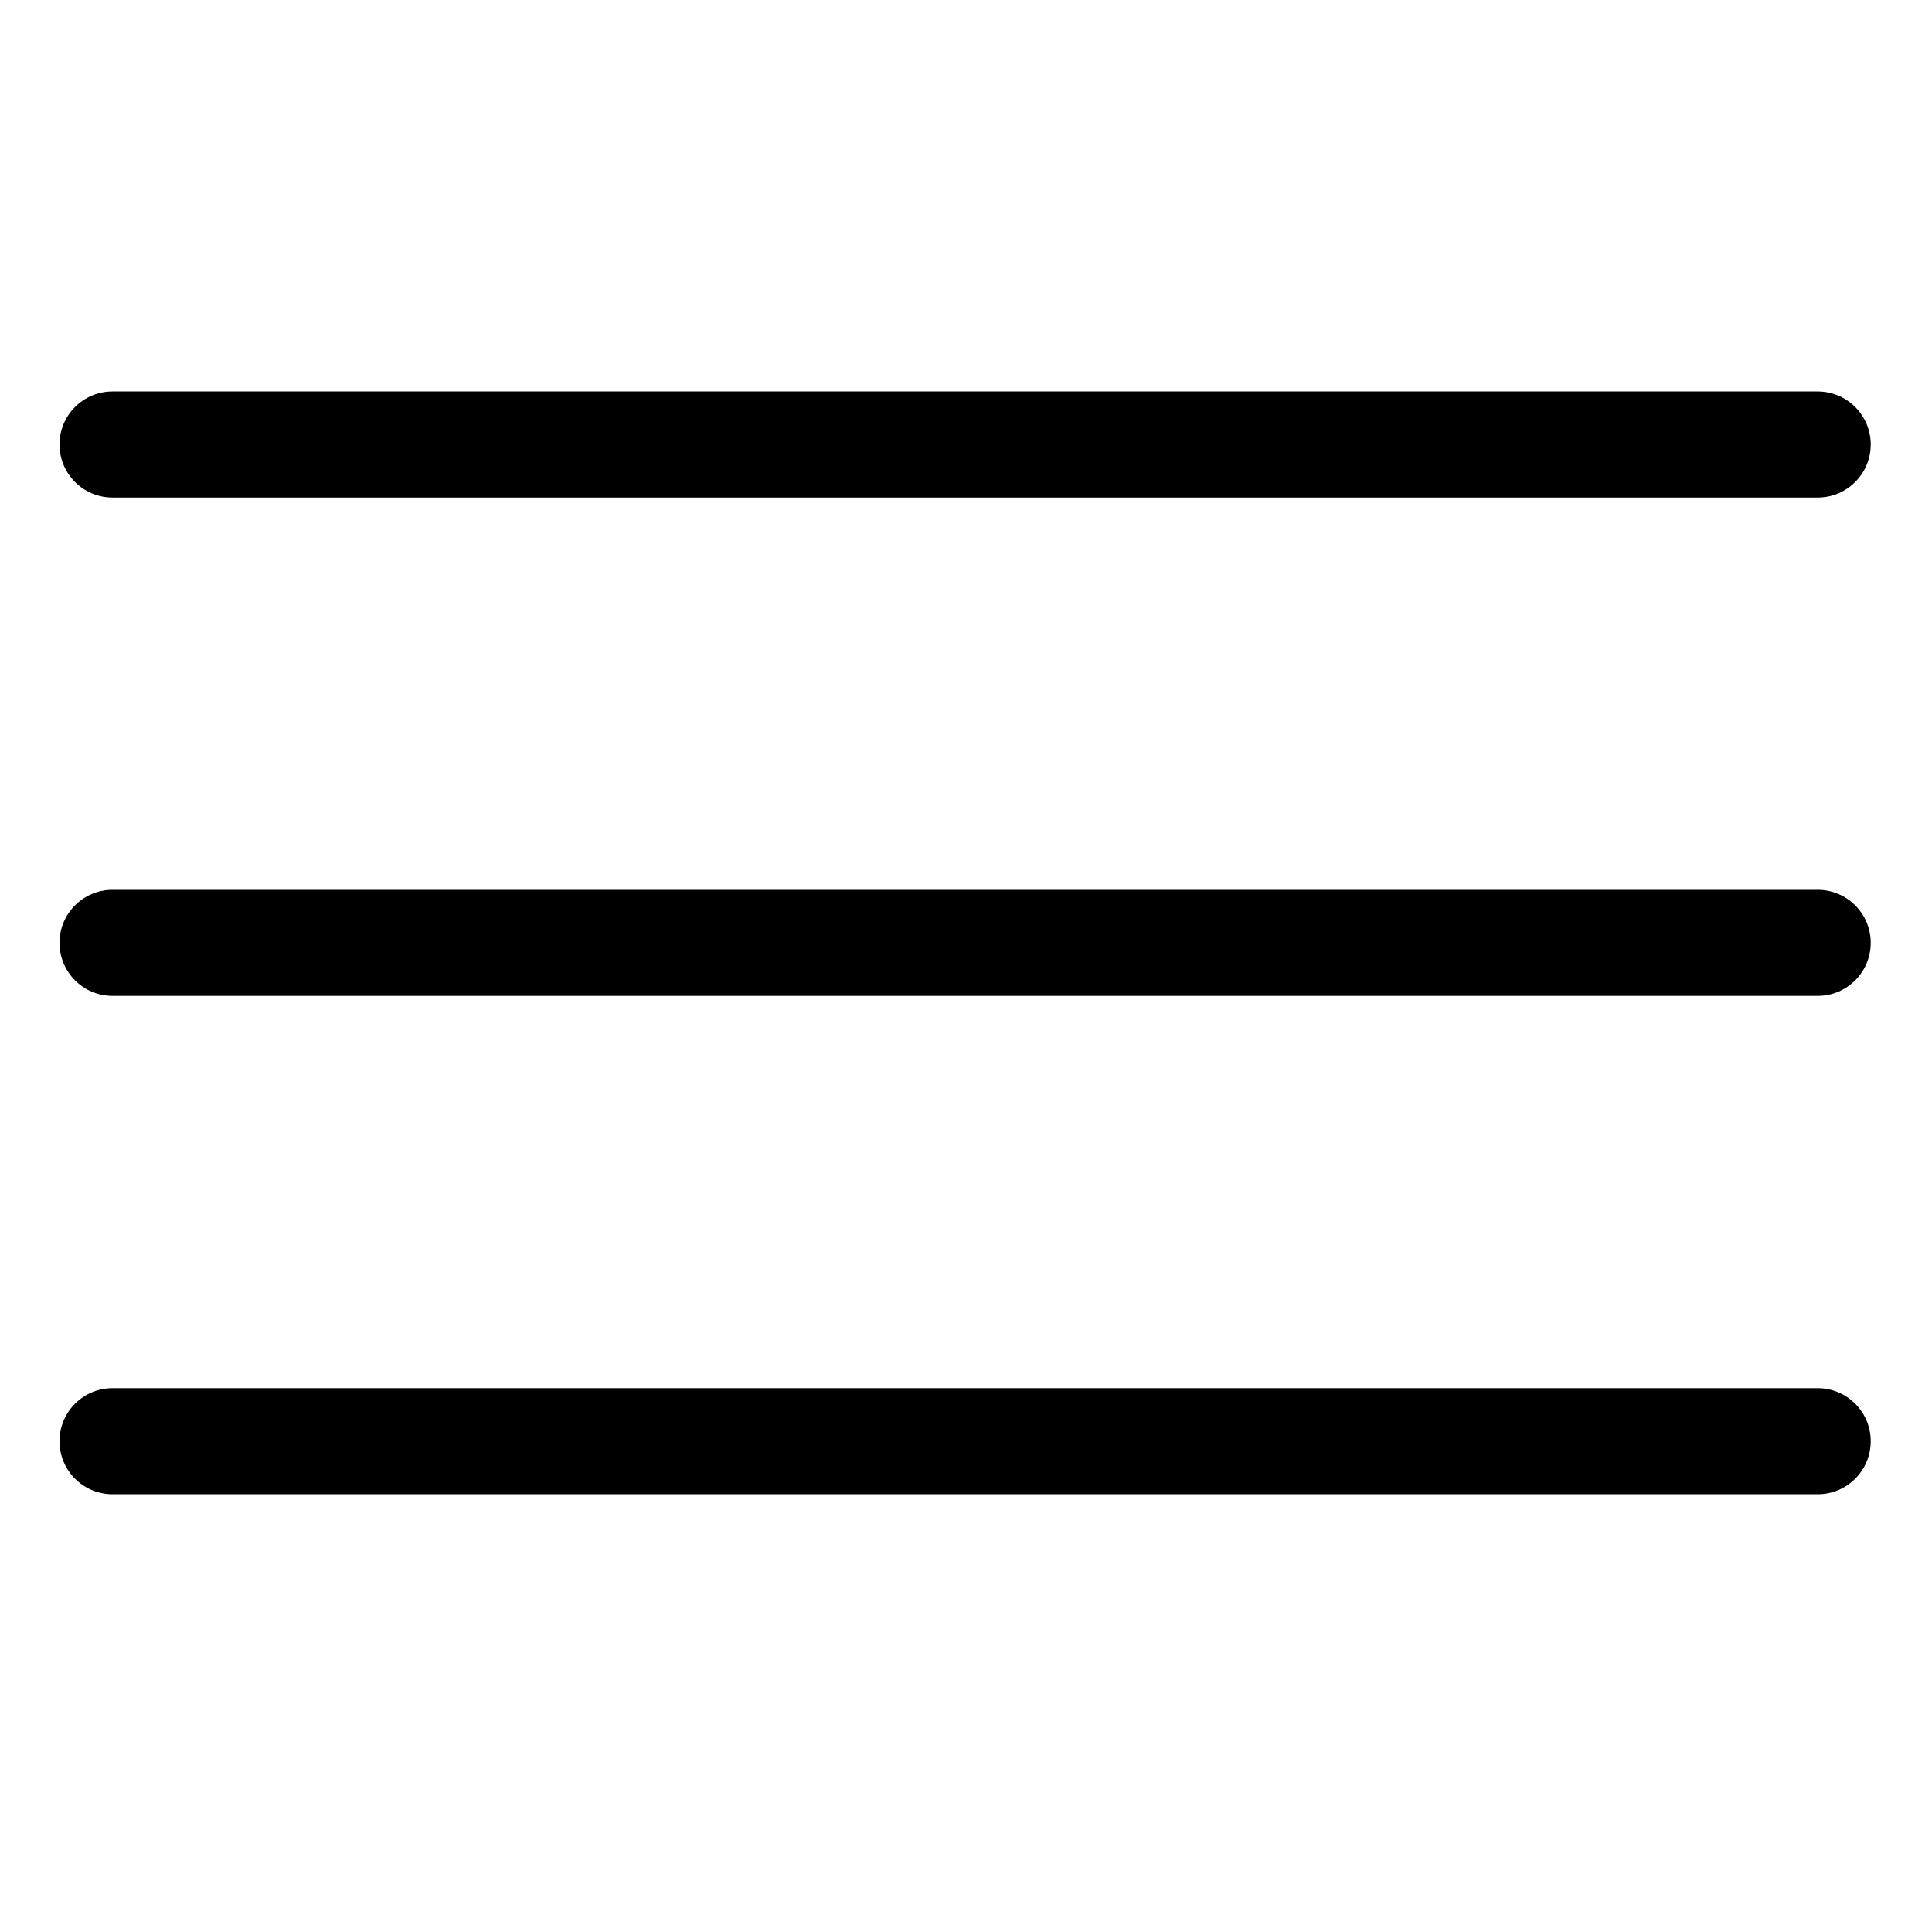
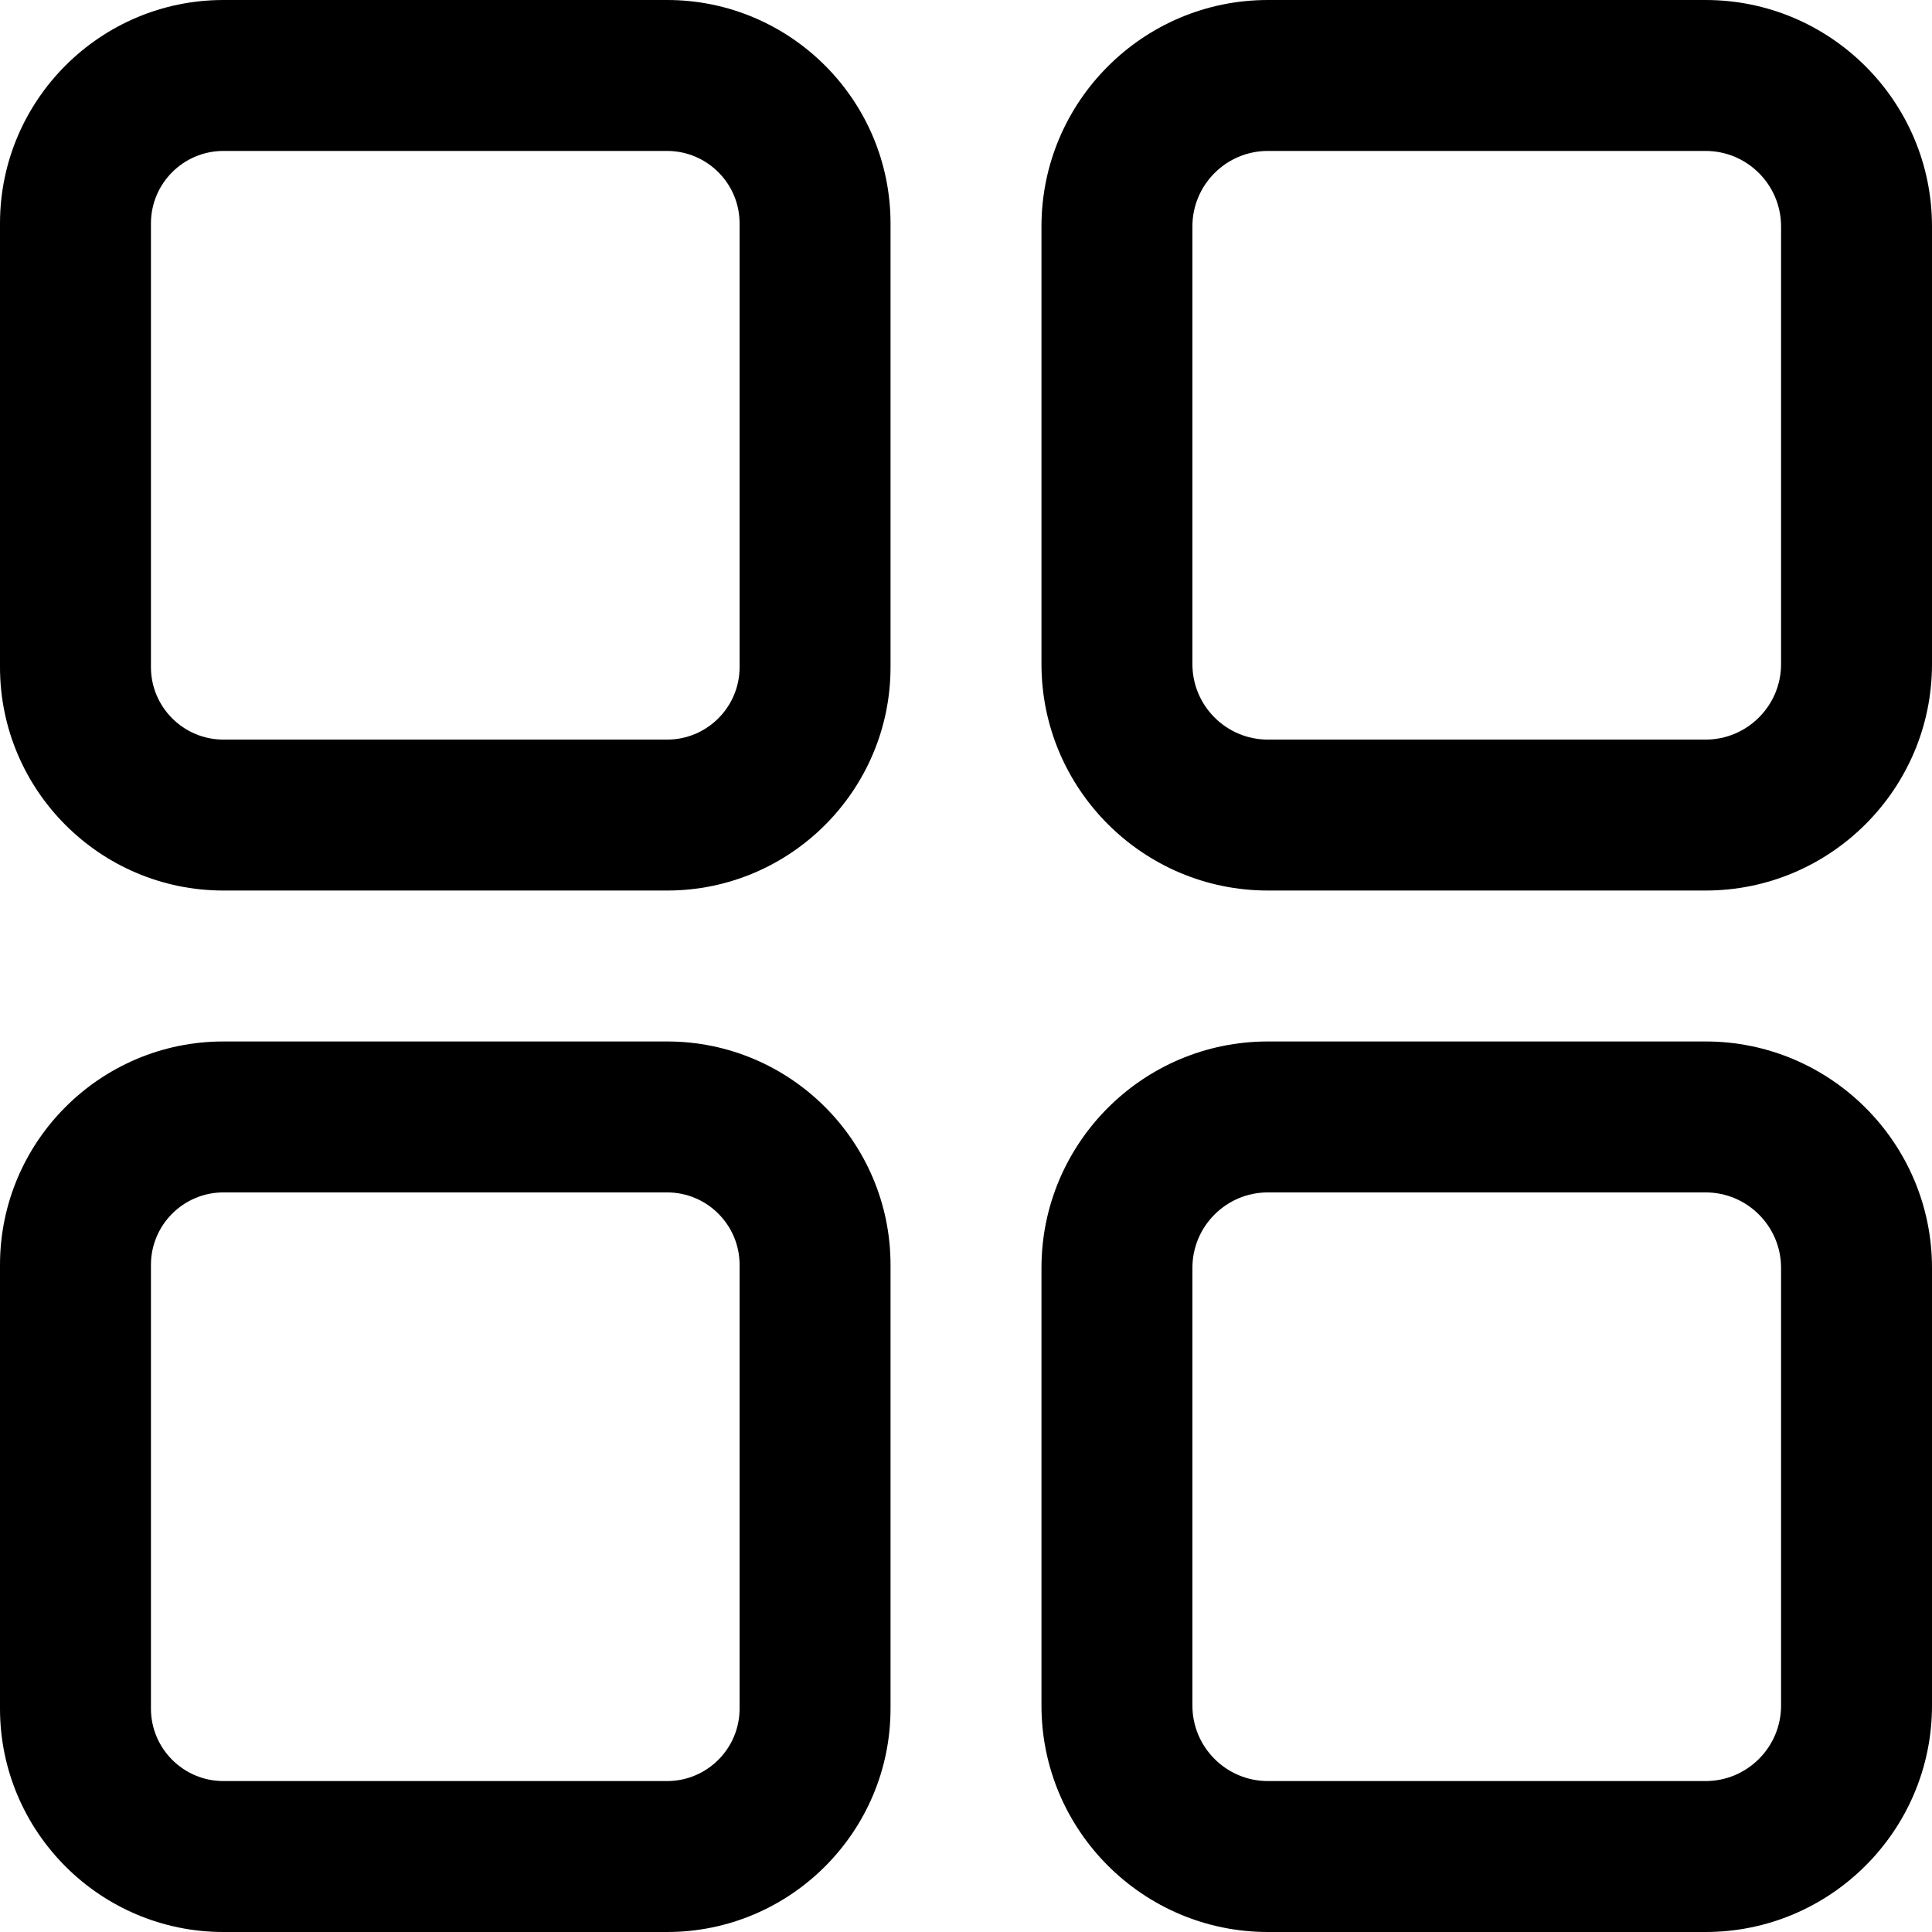
- <svg xmlns="http://www.w3.org/2000/svg" height="454pt" viewBox="-14 -97 454.668 454" width="454pt">
-   <path d="m413.773 229.359h-401.297c-6.891 0-12.477 5.59-12.477 12.477 0 6.895 5.586 12.477 12.477 12.477h401.297c6.891 0 12.477-5.582 12.477-12.477 0-6.887-5.586-12.477-12.477-12.477zm0 0" />
-   <path d="m413.773 112.074h-401.297c-6.891 0-12.477 5.594-12.477 12.48 0 6.891 5.586 12.477 12.477 12.477h401.297c6.891 0 12.477-5.586 12.477-12.477 0-6.887-5.586-12.48-12.477-12.48zm0 0" />
-   <path d="m413.773-5.207h-401.297c-6.891 0-12.477 5.59-12.477 12.477 0 6.891 5.586 12.477 12.477 12.477h401.297c6.891 0 12.477-5.586 12.477-12.477 0-6.887-5.586-12.477-12.477-12.477zm0 0" />
+ <svg xmlns="http://www.w3.org/2000/svg" version="1.1" id="Capa_1" x="0px" y="0px" viewBox="0 0 512 512" style="enable-background:new 0 0 512 512;" xml:space="preserve">
+   <g>
+     <g>
+       <path d="M176.792,0H59.208C26.561,0,0,26.561,0,59.208v117.584C0,209.439,26.561,236,59.208,236h117.584    C209.439,236,236,209.439,236,176.792V59.208C236,26.561,209.439,0,176.792,0z M196,176.792c0,10.591-8.617,19.208-19.208,19.208    H59.208C48.617,196,40,187.383,40,176.792V59.208C40,48.617,48.617,40,59.208,40h117.584C187.383,40,196,48.617,196,59.208    V176.792z" />
+     </g>
+   </g>
+   <g>
+     <g>
+       <path d="M452,0H336c-33.084,0-60,26.916-60,60v116c0,33.084,26.916,60,60,60h116c33.084,0,60-26.916,60-60V60    C512,26.916,485.084,0,452,0z M472,176c0,11.028-8.972,20-20,20H336c-11.028,0-20-8.972-20-20V60c0-11.028,8.972-20,20-20h116    c11.028,0,20,8.972,20,20V176z" />
+     </g>
+   </g>
+   <g>
+     <g>
+       <path d="M176.792,276H59.208C26.561,276,0,302.561,0,335.208v117.584C0,485.439,26.561,512,59.208,512h117.584    C209.439,512,236,485.439,236,452.792V335.208C236,302.561,209.439,276,176.792,276z M196,452.792    c0,10.591-8.617,19.208-19.208,19.208H59.208C48.617,472,40,463.383,40,452.792V335.208C40,324.617,48.617,316,59.208,316h117.584    c10.591,0,19.208,8.617,19.208,19.208V452.792z" />
+     </g>
+   </g>
+   <g>
+     <g>
+       <path d="M452,276H336c-33.084,0-60,26.916-60,60v116c0,33.084,26.916,60,60,60h116c33.084,0,60-26.916,60-60V336    C512,302.916,485.084,276,452,276z M472,452c0,11.028-8.972,20-20,20H336c-11.028,0-20-8.972-20-20V336c0-11.028,8.972-20,20-20    h116c11.028,0,20,8.972,20,20V452z" />
+     </g>
+   </g>
+   <g>
+ </g>
+   <g>
+ </g>
+   <g>
+ </g>
+   <g>
+ </g>
+   <g>
+ </g>
+   <g>
+ </g>
+   <g>
+ </g>
+   <g>
+ </g>
+   <g>
+ </g>
+   <g>
+ </g>
+   <g>
+ </g>
+   <g>
+ </g>
+   <g>
+ </g>
+   <g>
+ </g>
+   <g>
+ </g>
</svg>
